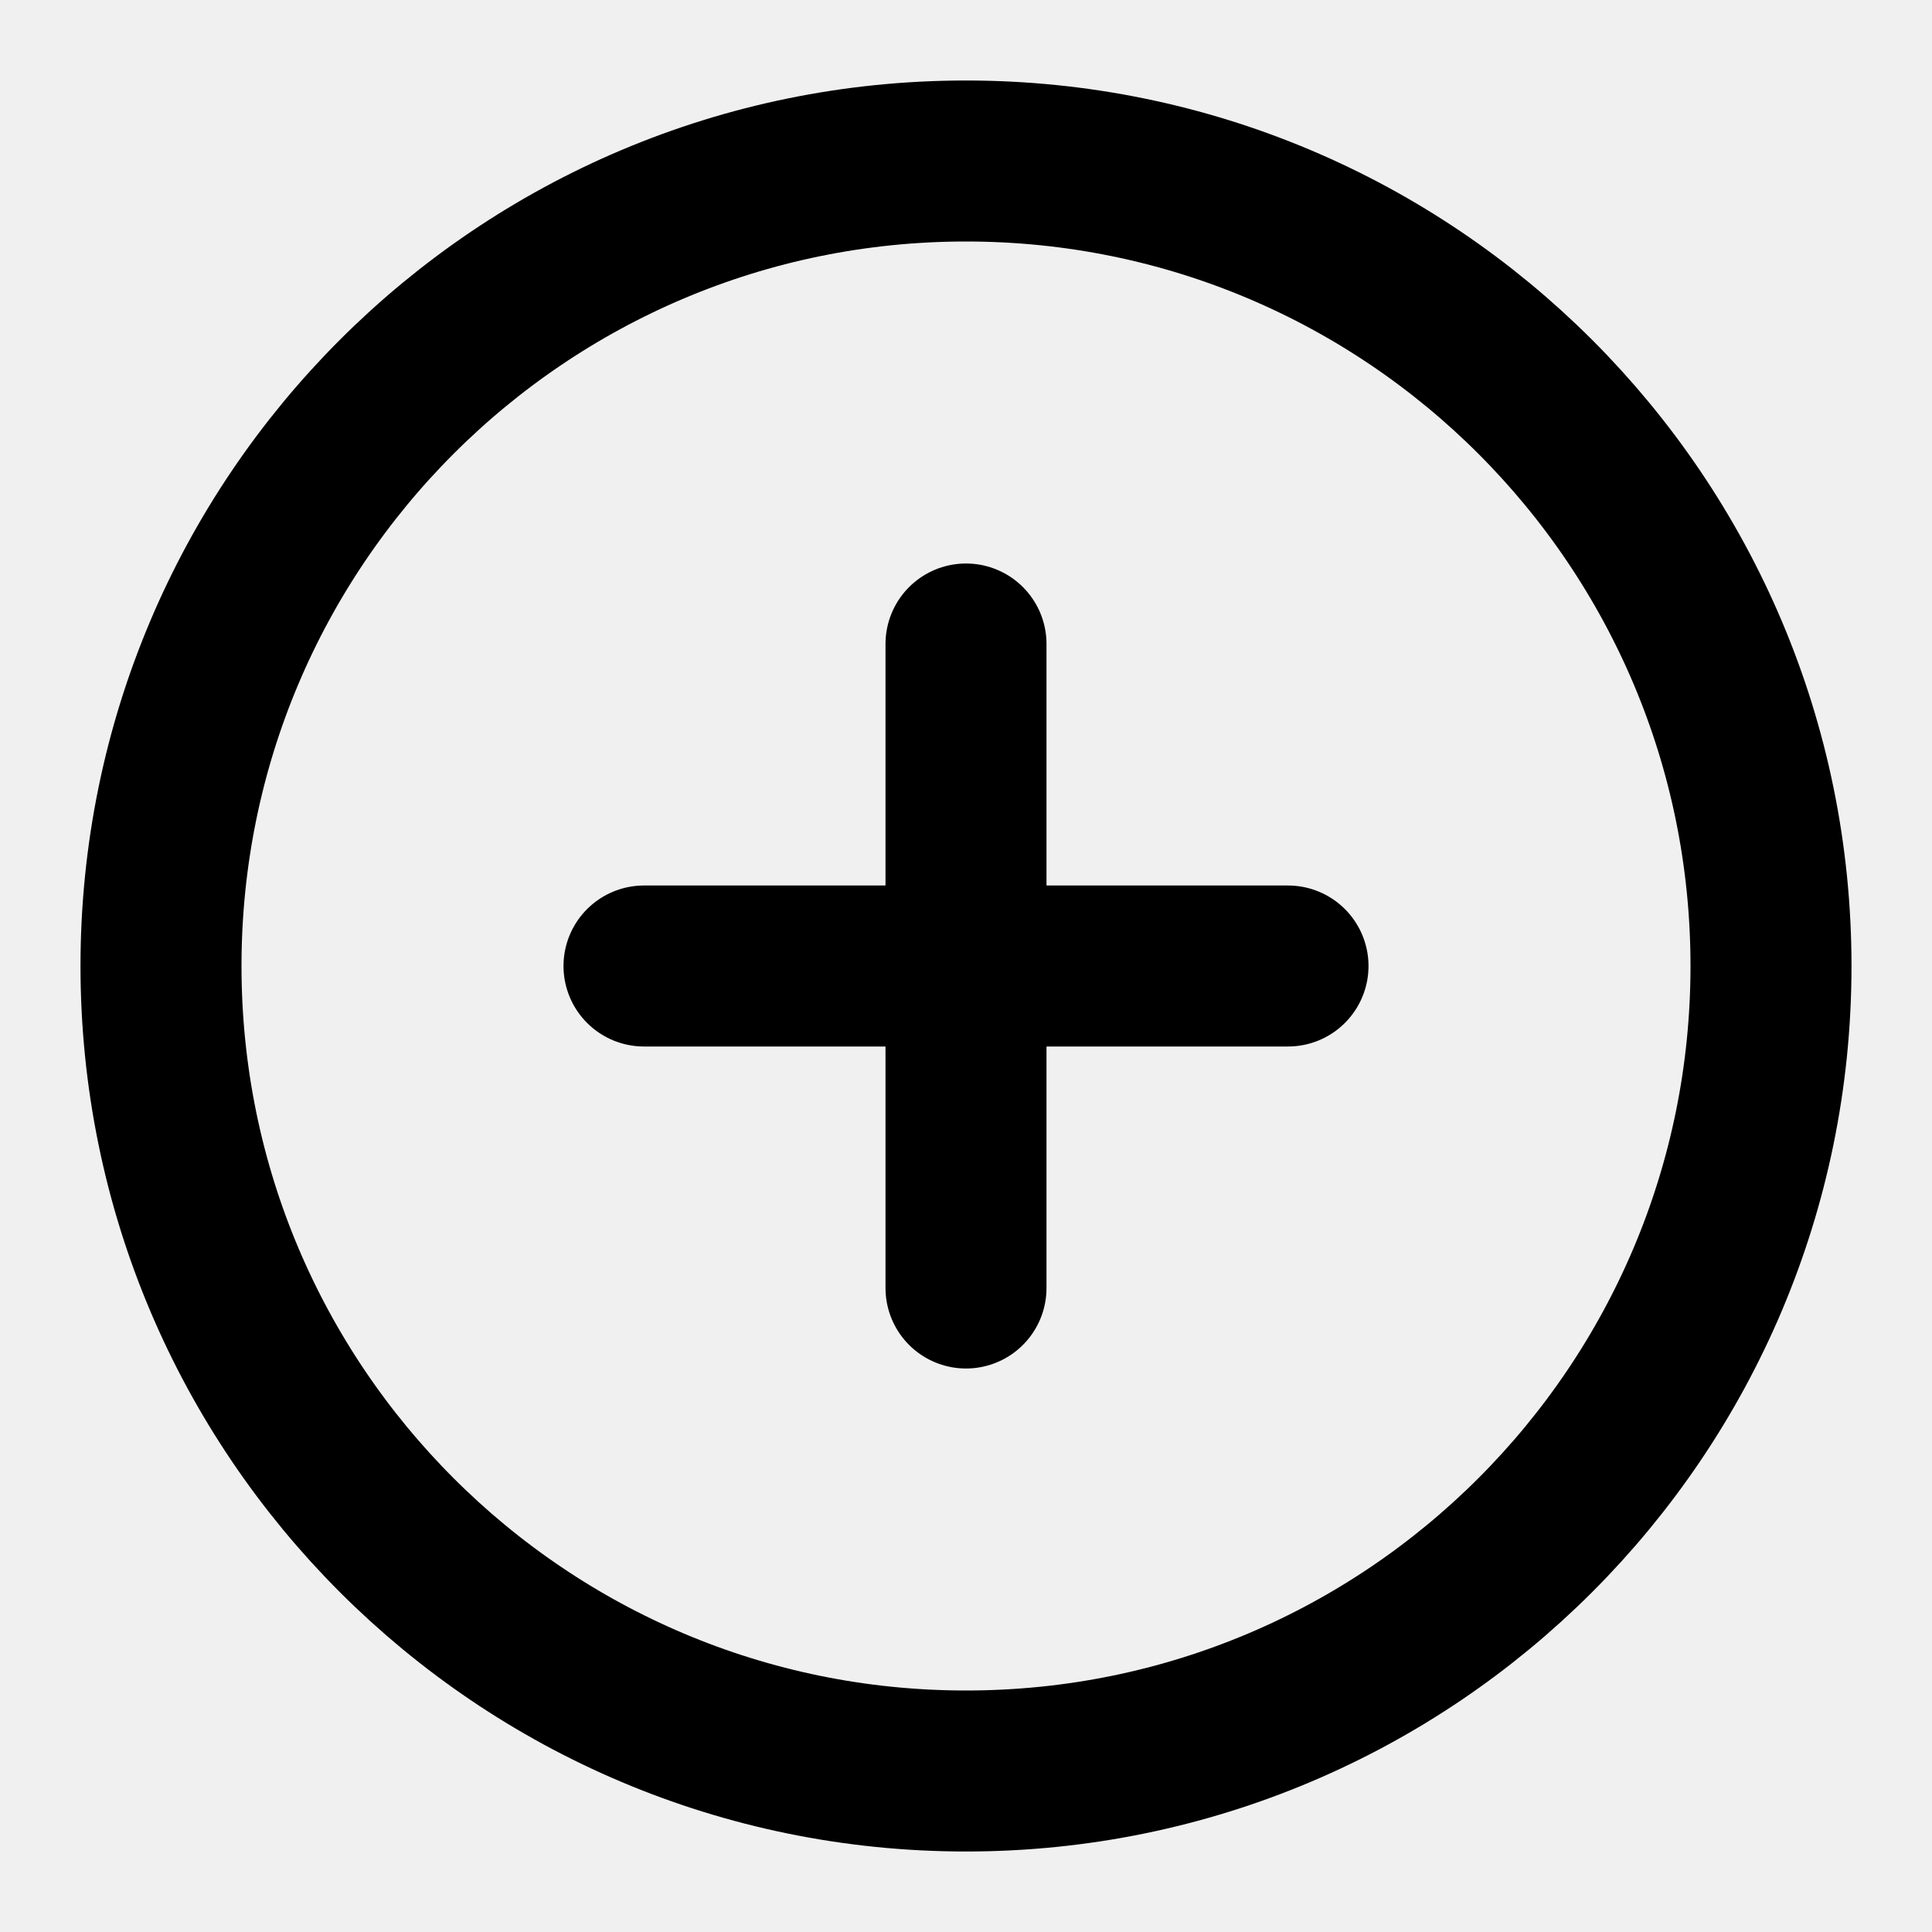
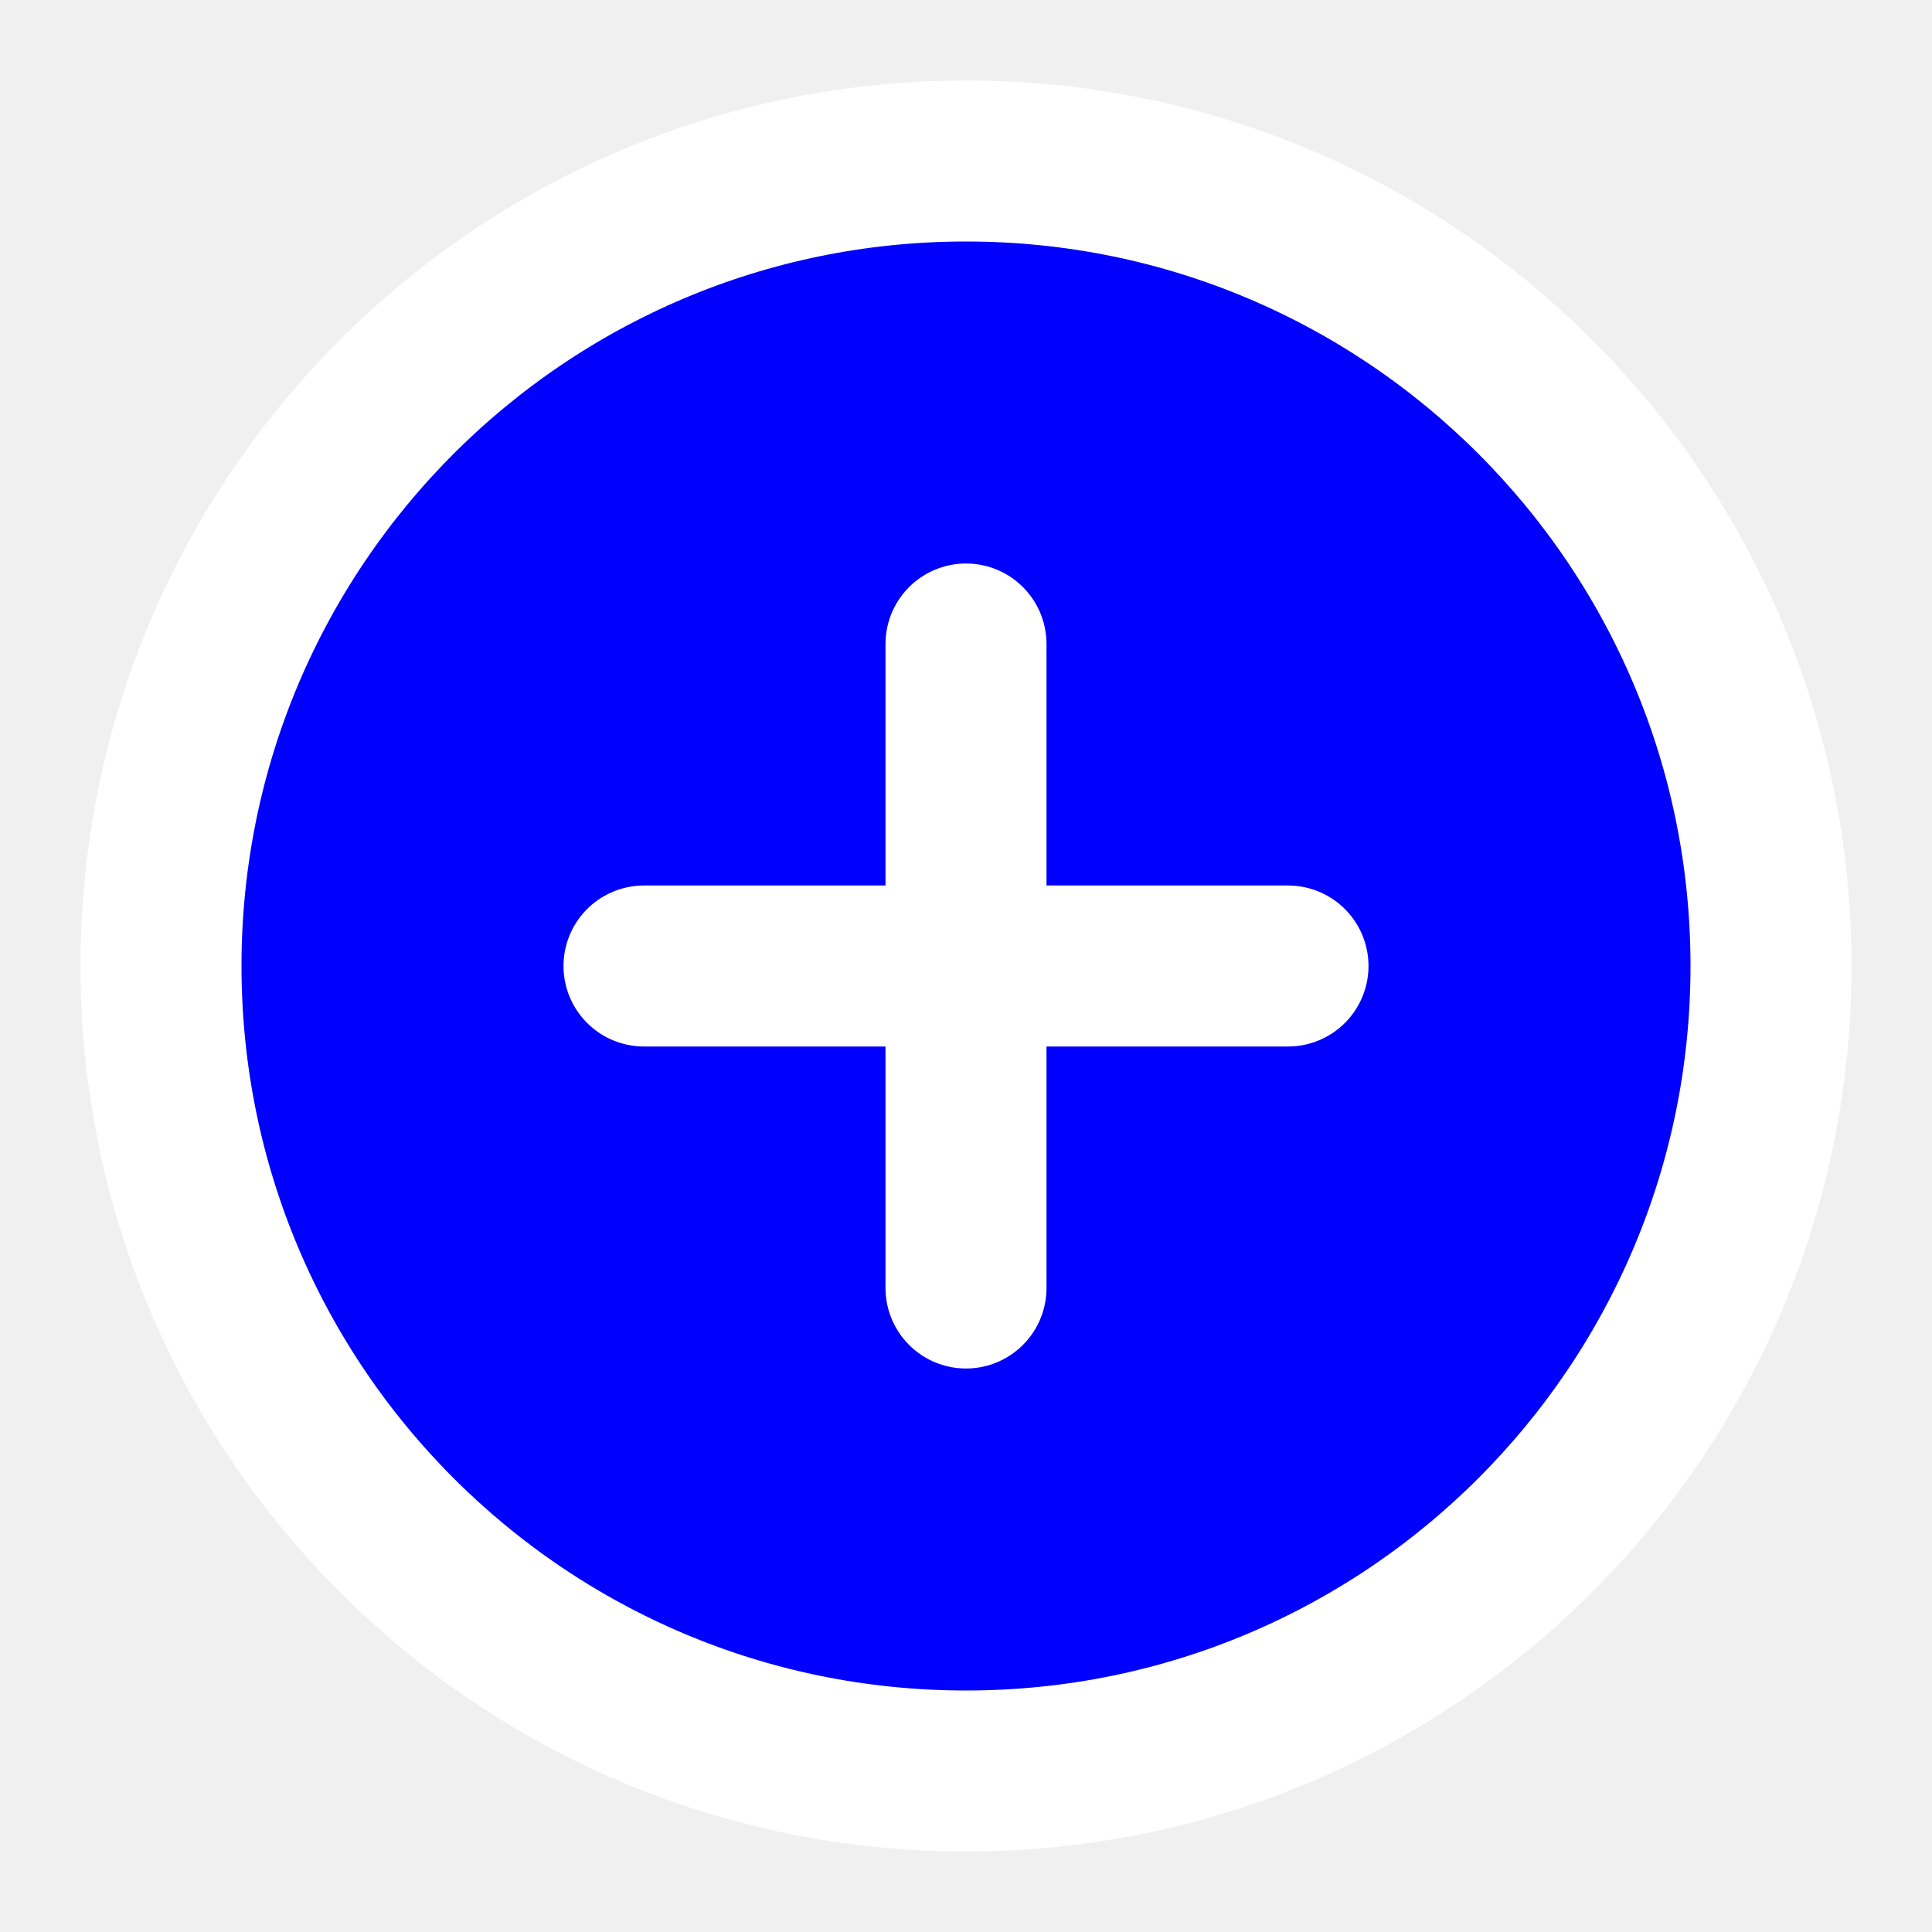
- <svg xmlns="http://www.w3.org/2000/svg" width="24" height="24" viewBox="0 0 24 24" fill="none" stroke="currentColor" stroke-width="2" stroke-linecap="round" stroke-linejoin="round" class="lucide lucide-circle-plus">
+ <svg xmlns="http://www.w3.org/2000/svg" width="24" height="24" viewBox="0 0 24 24" fill="blue" stroke="white" stroke-width="2" stroke-linecap="round" stroke-linejoin="round" class="lucide lucide-circle-plus">
  <circle cx="12" cy="12" r="10" />
  <path d="M8 12h8" />
  <path d="M12 8v8" />
</svg>
